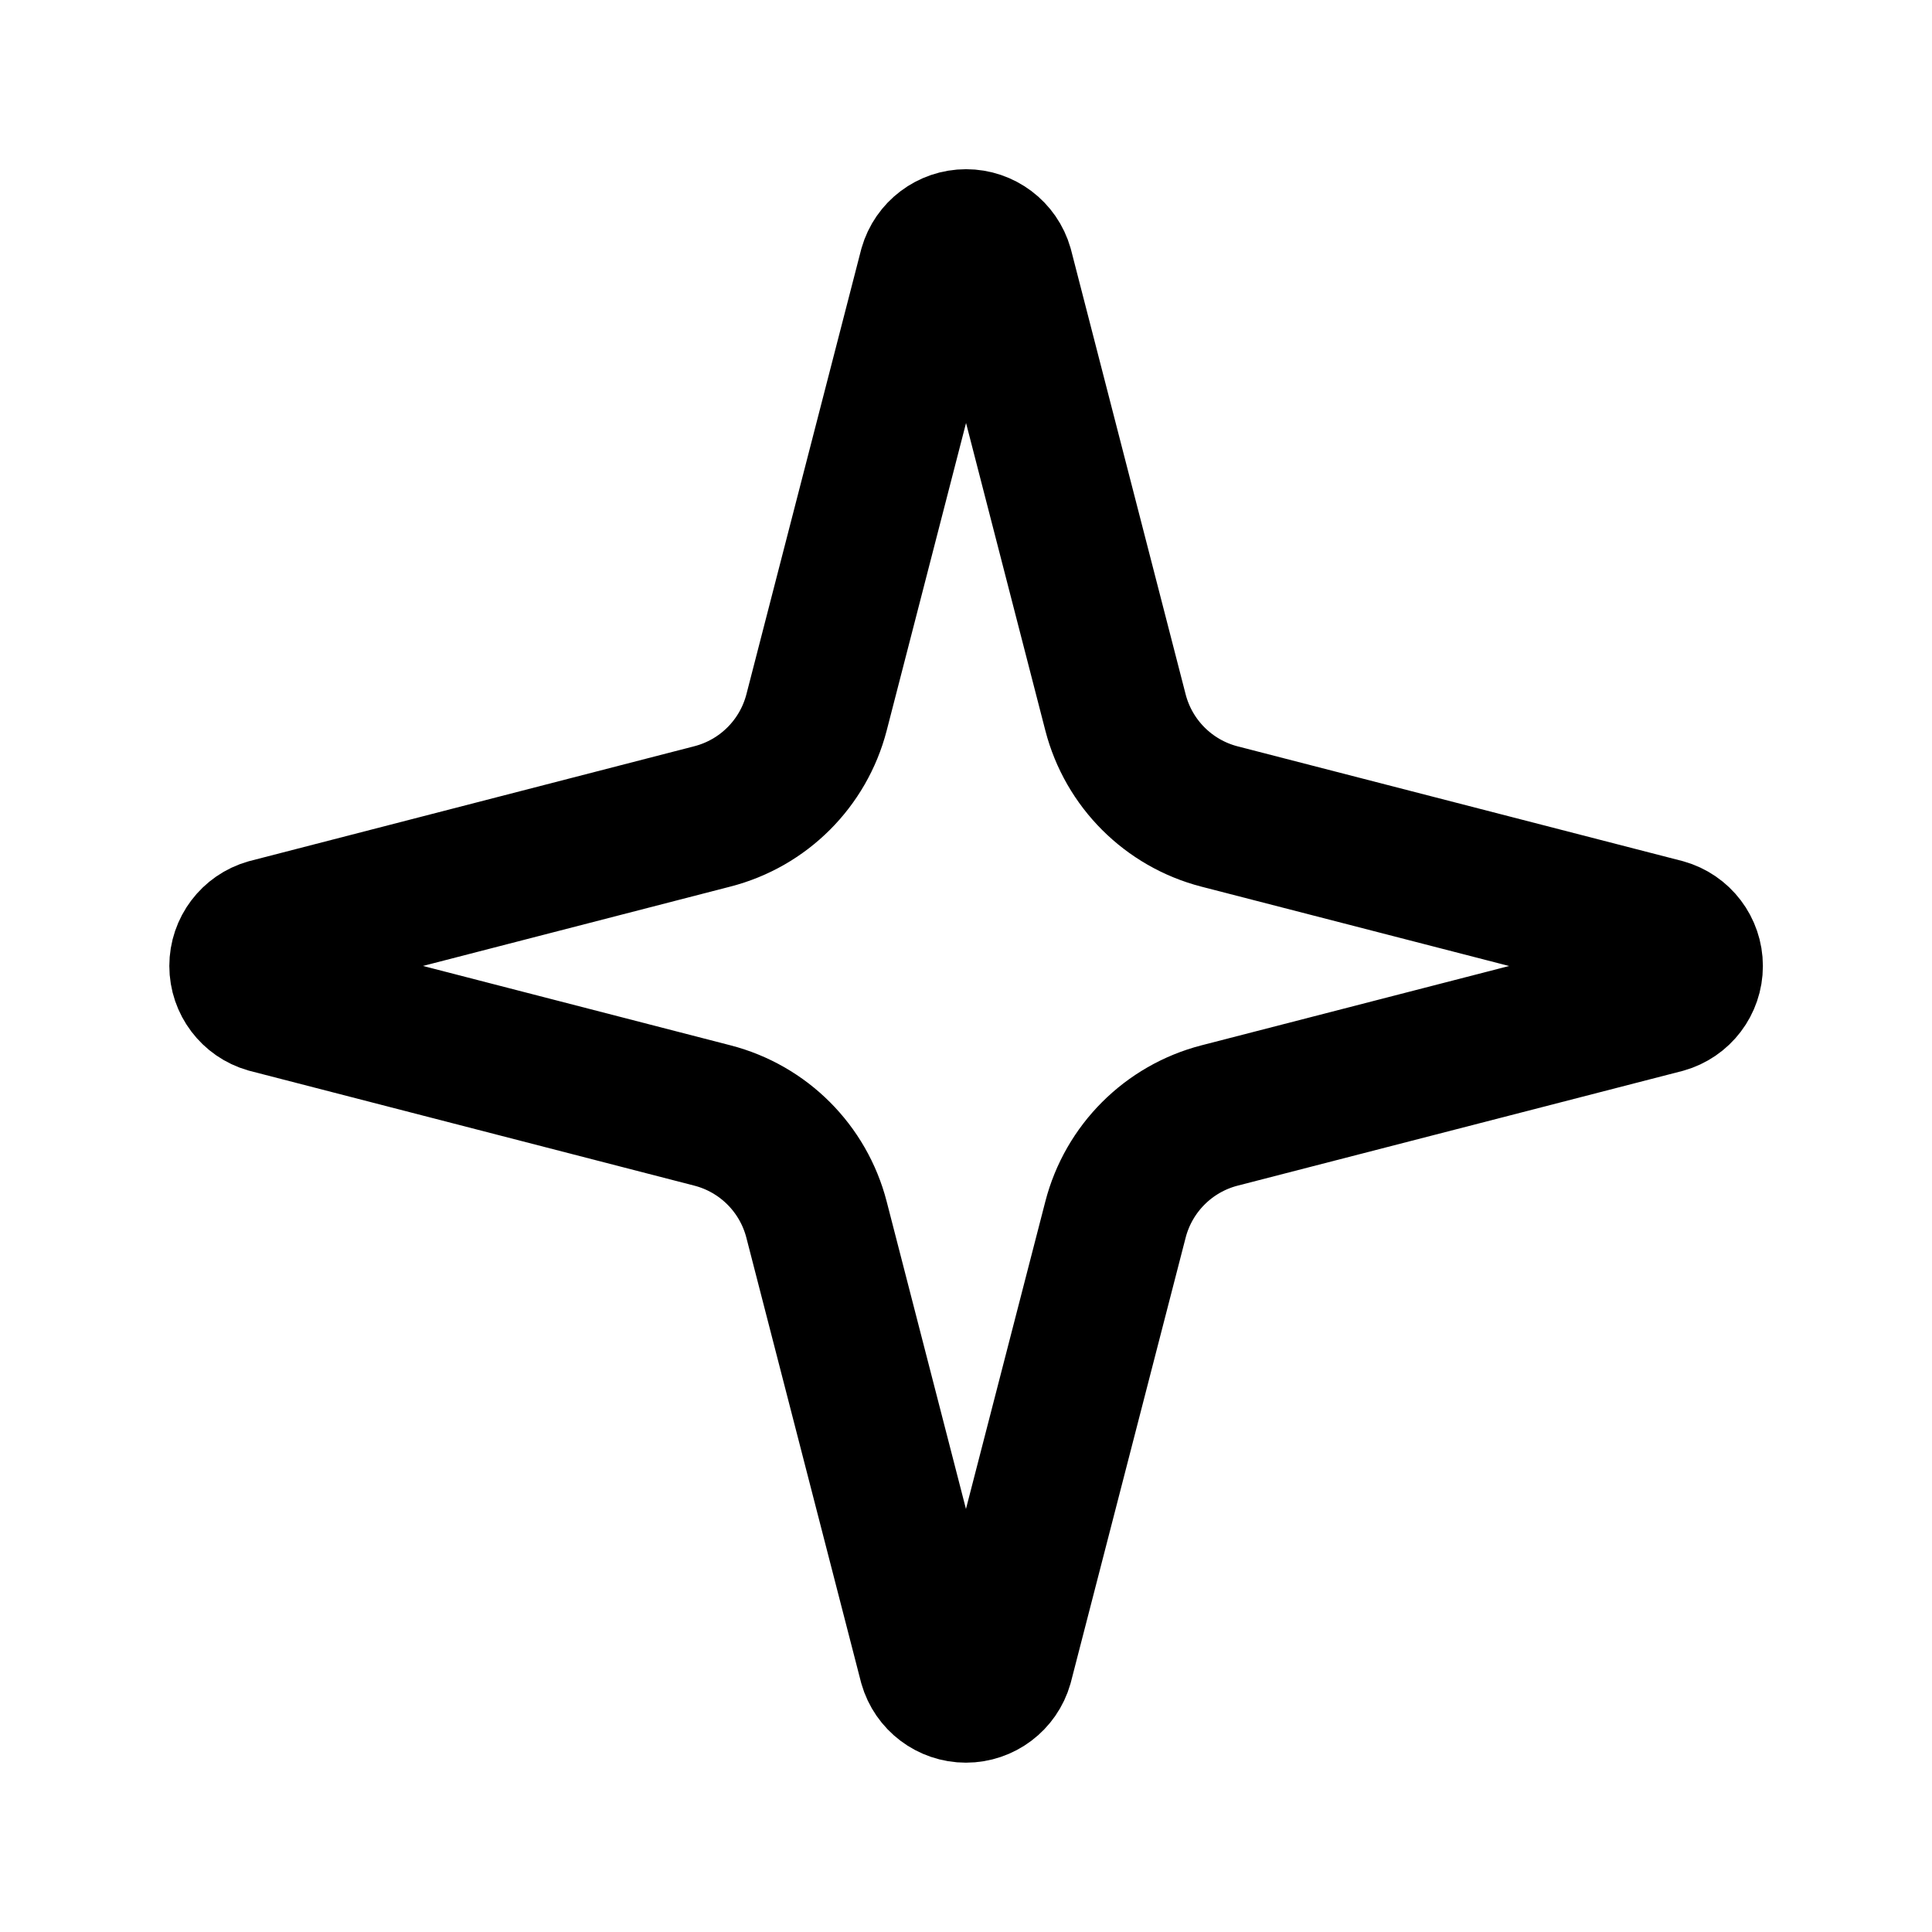
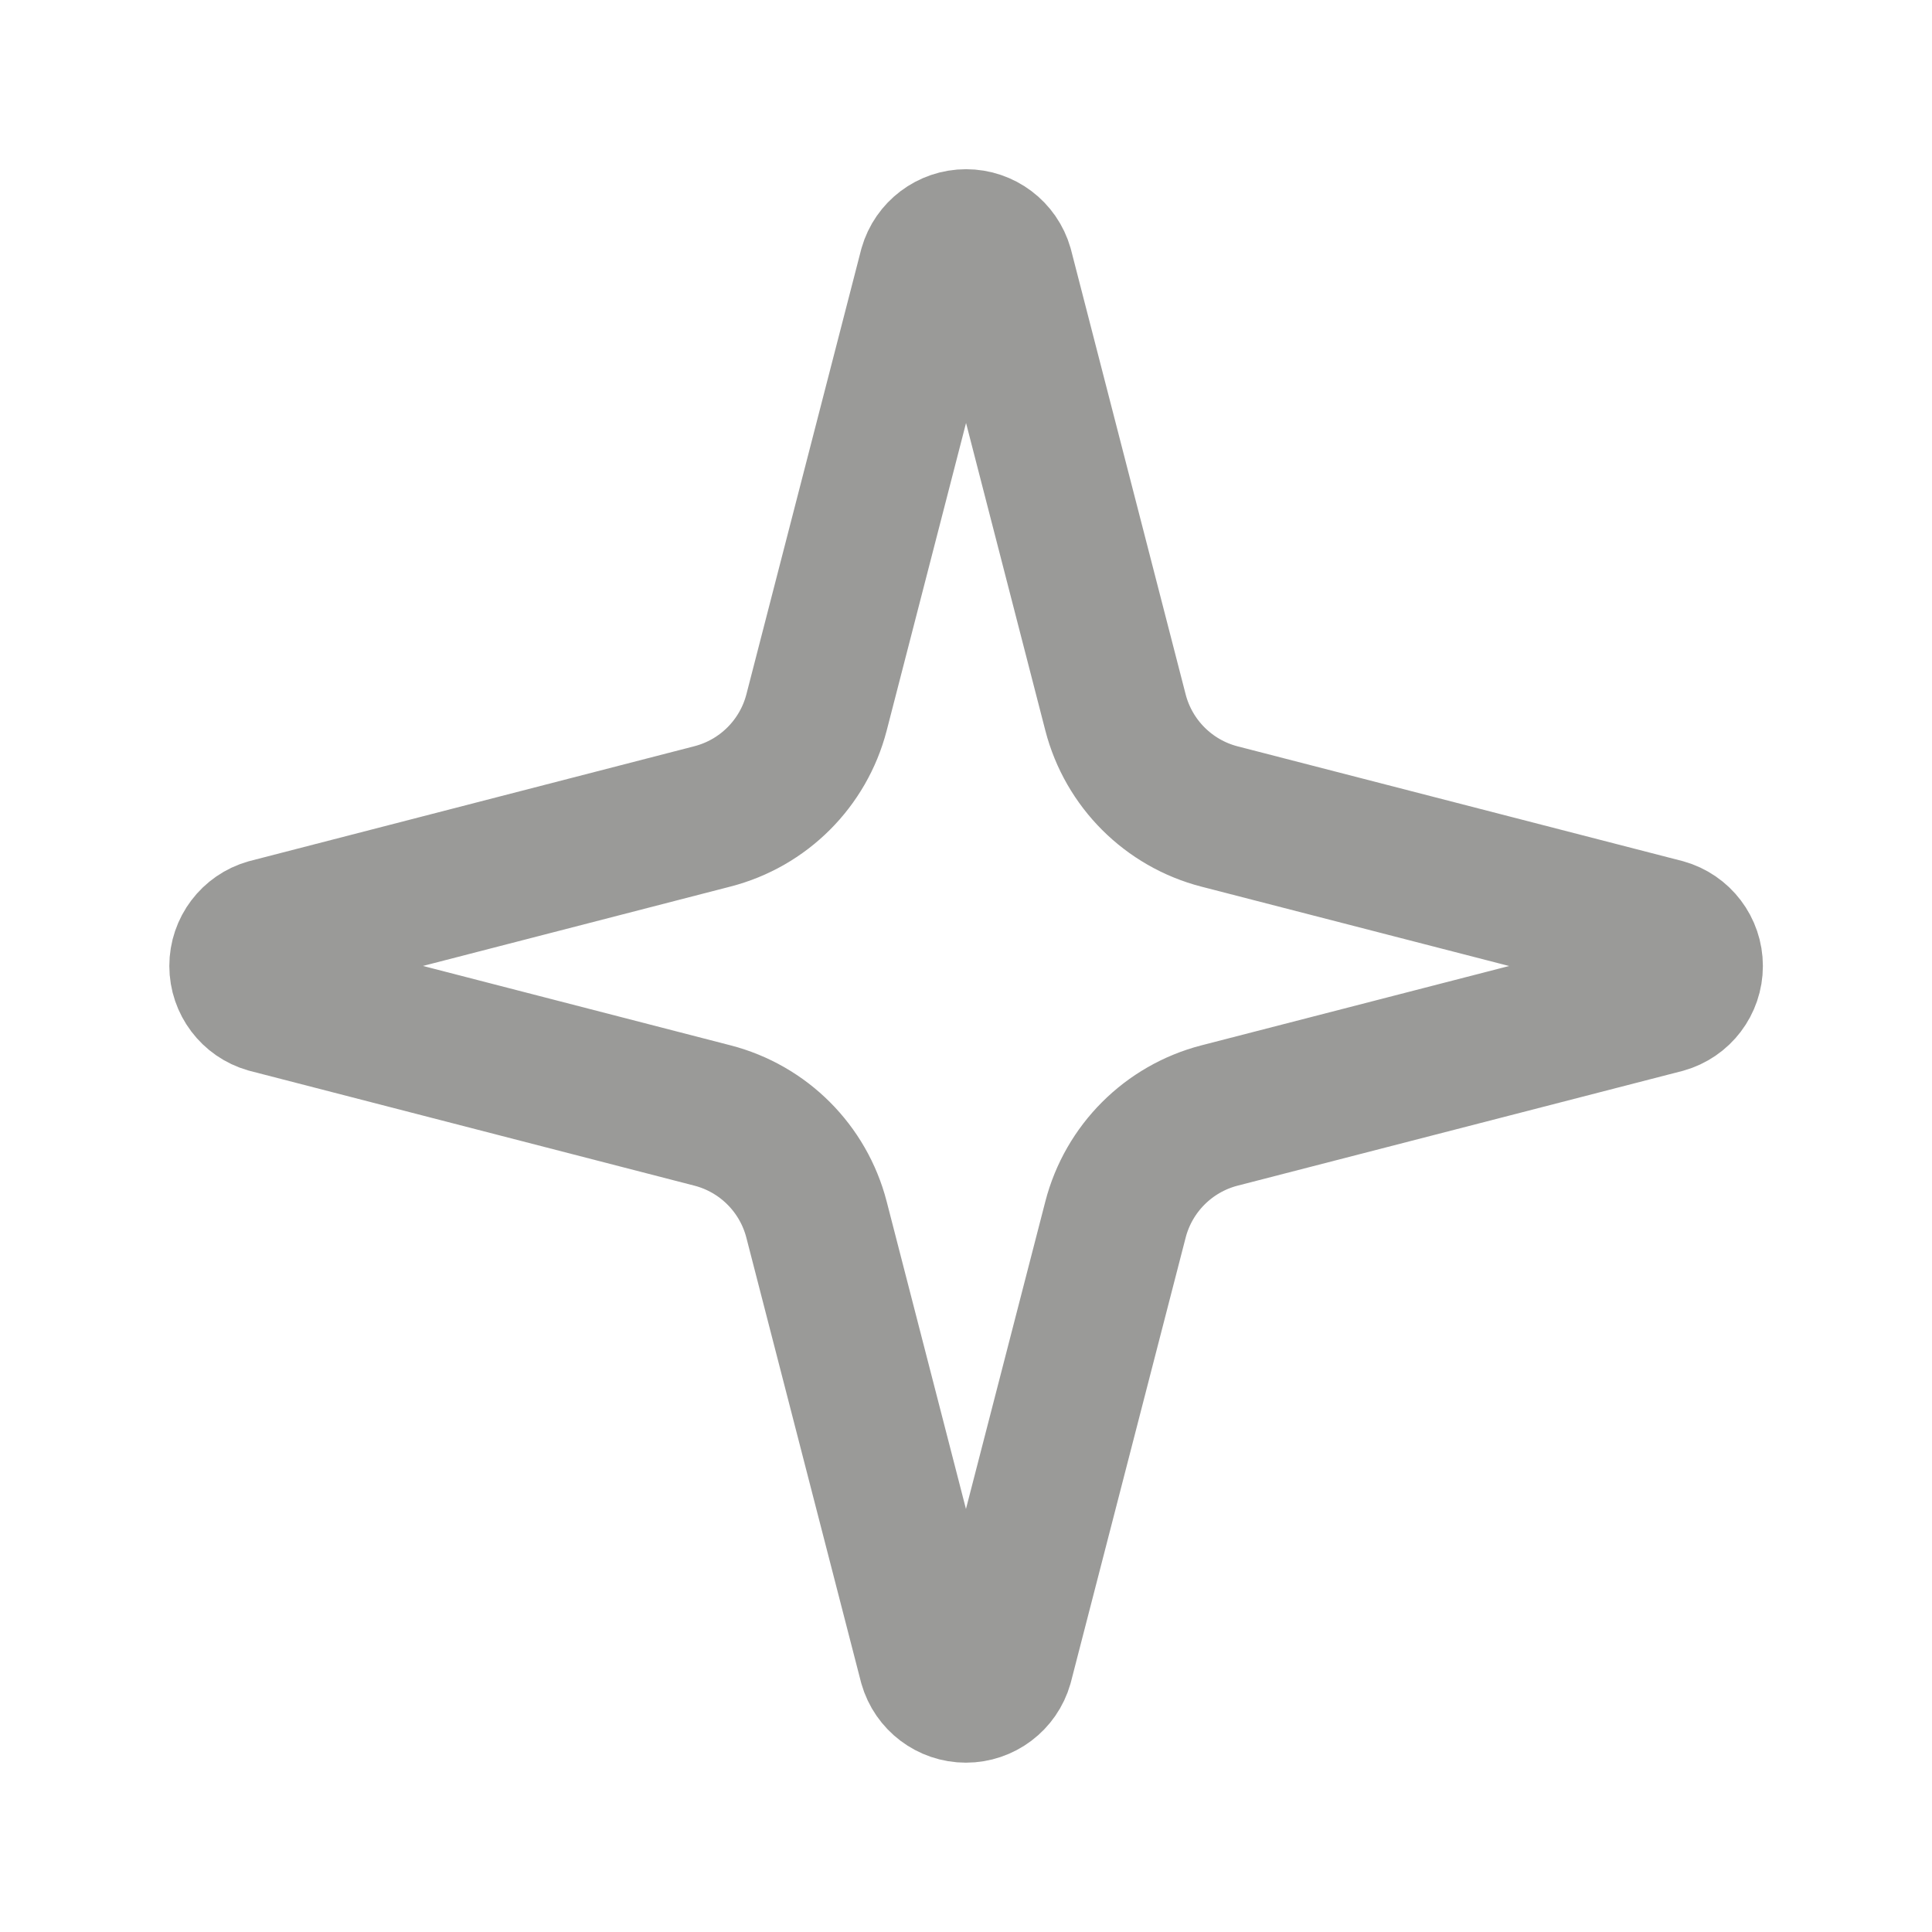
<svg xmlns="http://www.w3.org/2000/svg" width="16" height="16" fill="none">
-   <path stroke="#000" stroke-linecap="round" stroke-linejoin="round" stroke-width="1.2" d="M6.762 10.1a1.2 1.2 0 0 0-.862-.862l-3.68-.95a.3.3 0 0 1 0-.577l3.68-.95a1.2 1.2 0 0 0 .862-.86l.95-3.682a.3.3 0 0 1 .577 0L9.238 5.9a1.2 1.2 0 0 0 .862.862l3.68.949a.3.3 0 0 1 0 .578l-3.68.949a1.2 1.2 0 0 0-.862.862l-.95 3.68a.3.3 0 0 1-.577 0l-.949-3.68Z" />
+   <path stroke="#9A9A98" stroke-linecap="round" stroke-linejoin="round" stroke-width="1.2" d="M6.762 10.1a1.2 1.2 0 0 0-.862-.862l-3.68-.95a.3.3 0 0 1 0-.577l3.68-.95a1.2 1.2 0 0 0 .862-.86l.95-3.682a.3.3 0 0 1 .577 0L9.238 5.9a1.2 1.2 0 0 0 .862.862l3.68.949a.3.3 0 0 1 0 .578l-3.68.949a1.2 1.2 0 0 0-.862.862l-.95 3.68a.3.3 0 0 1-.577 0l-.949-3.68Z" />
</svg>
